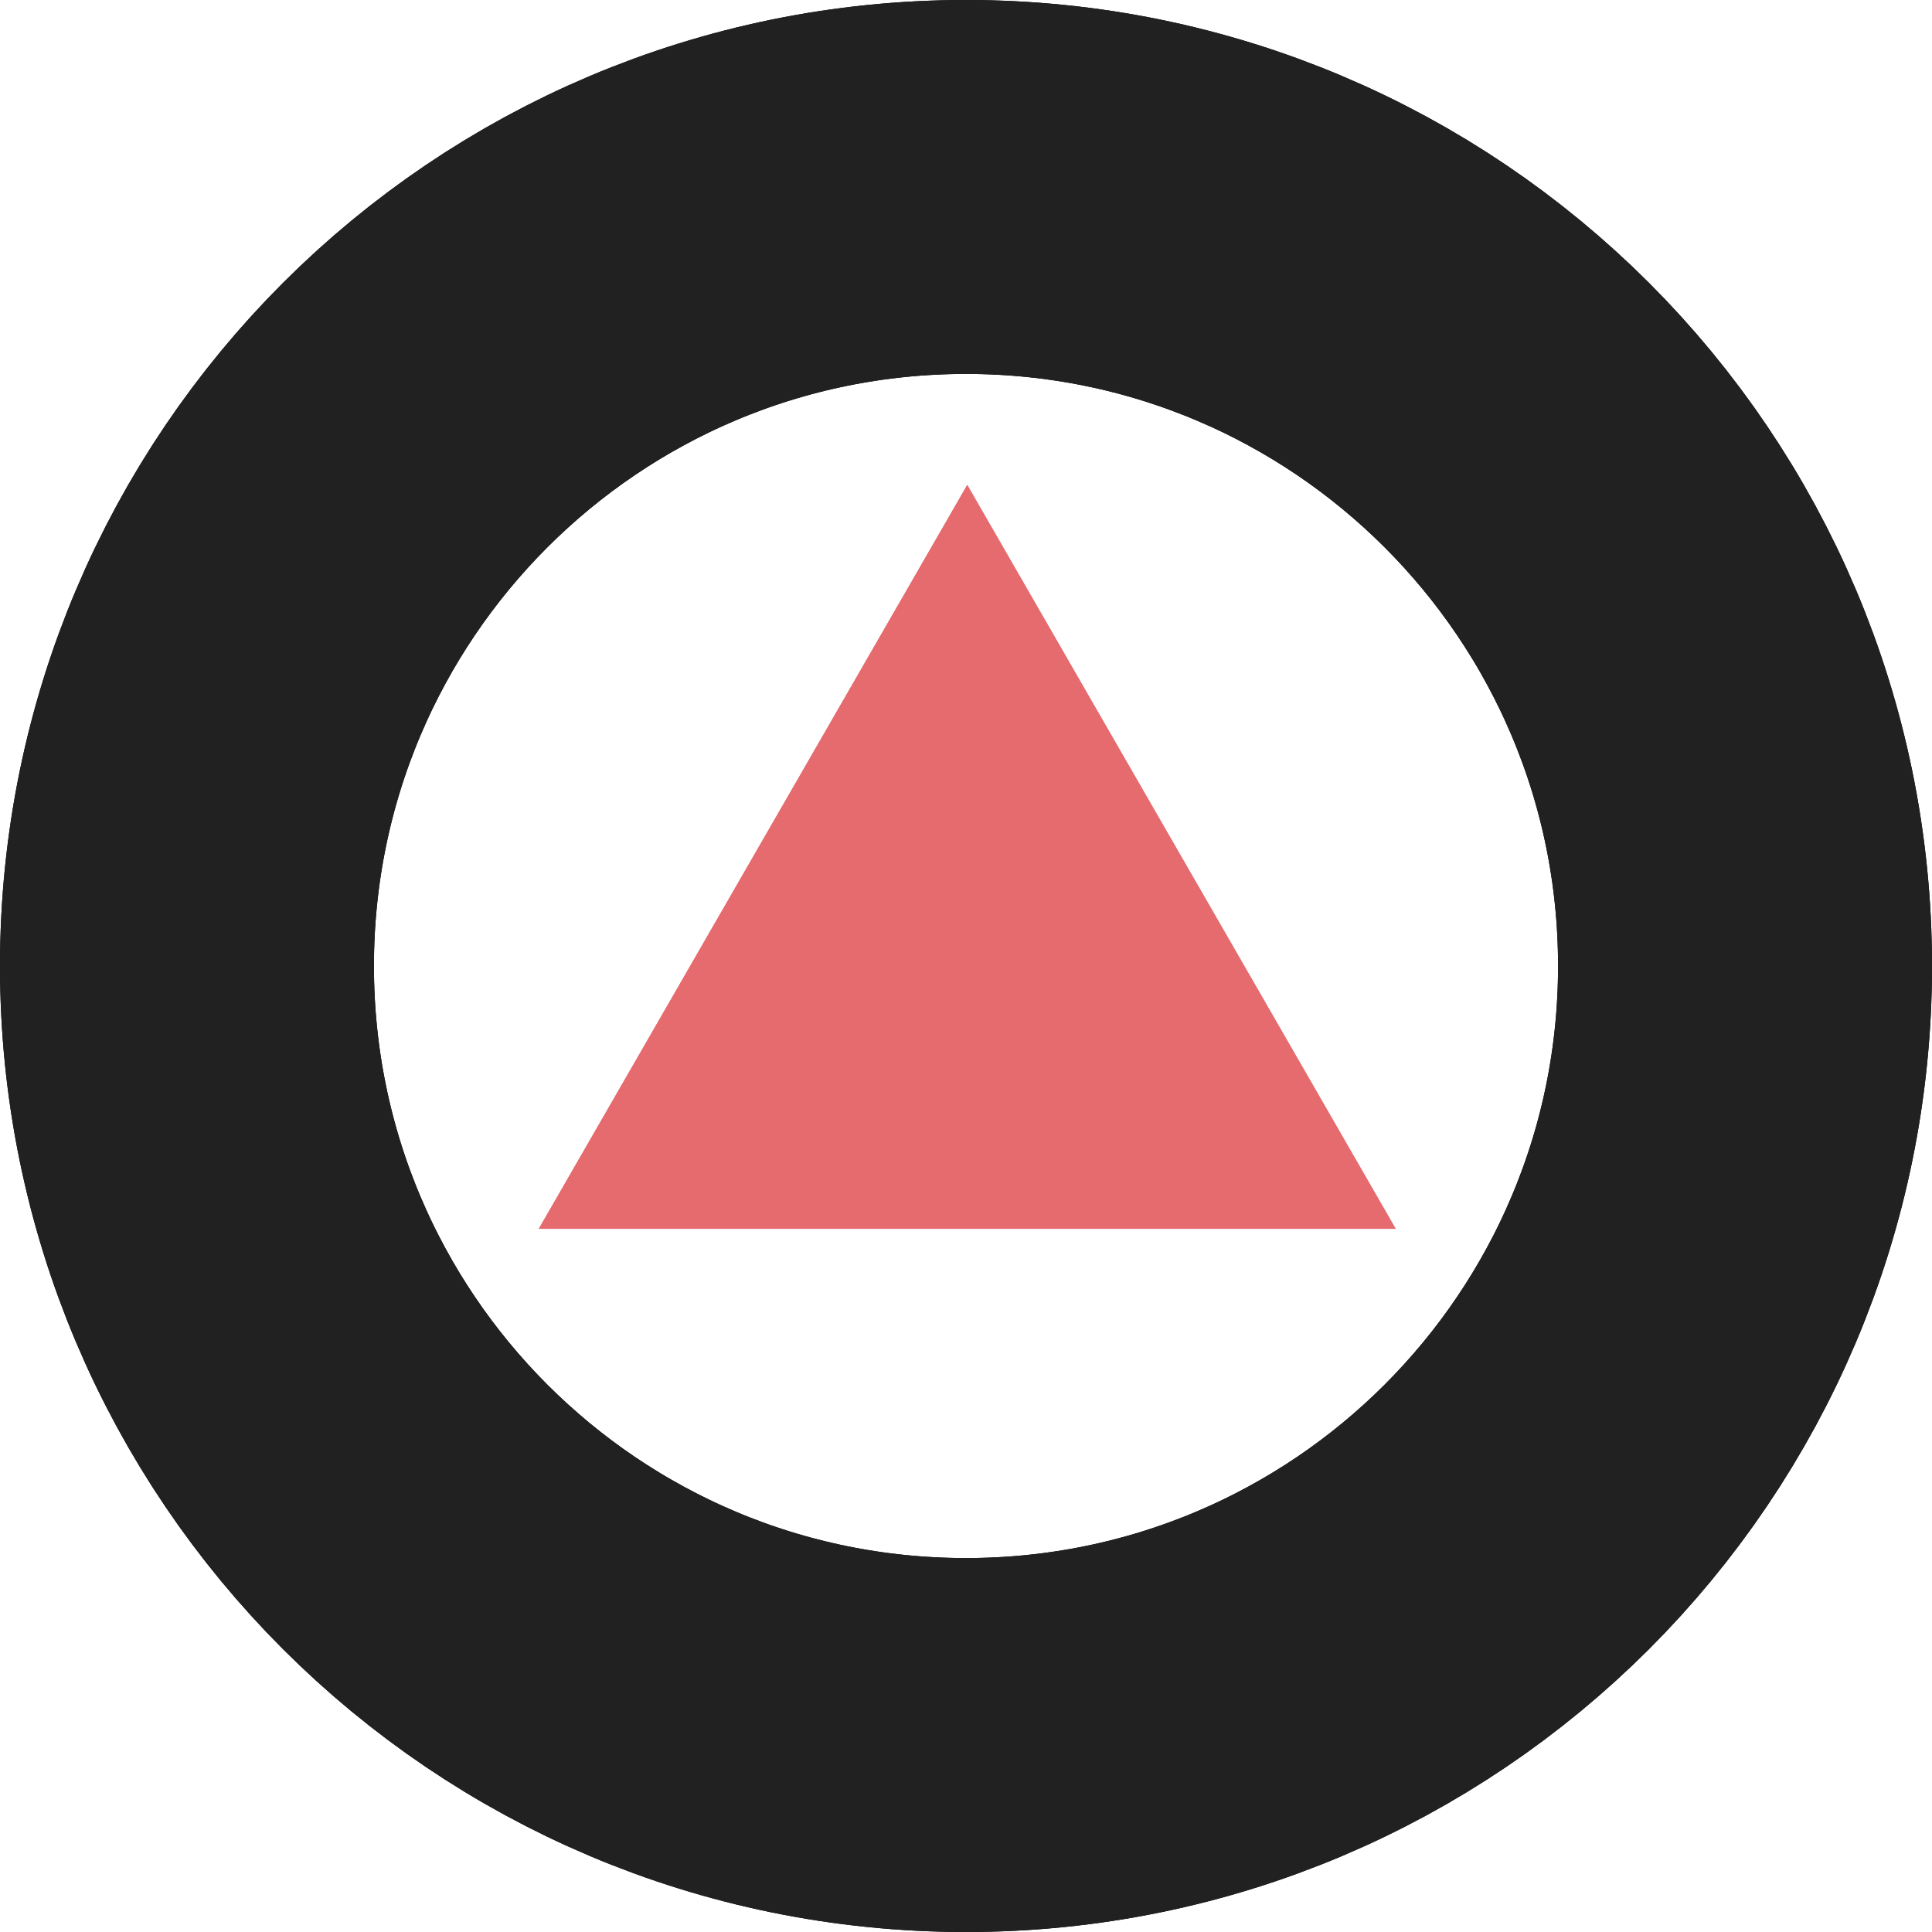
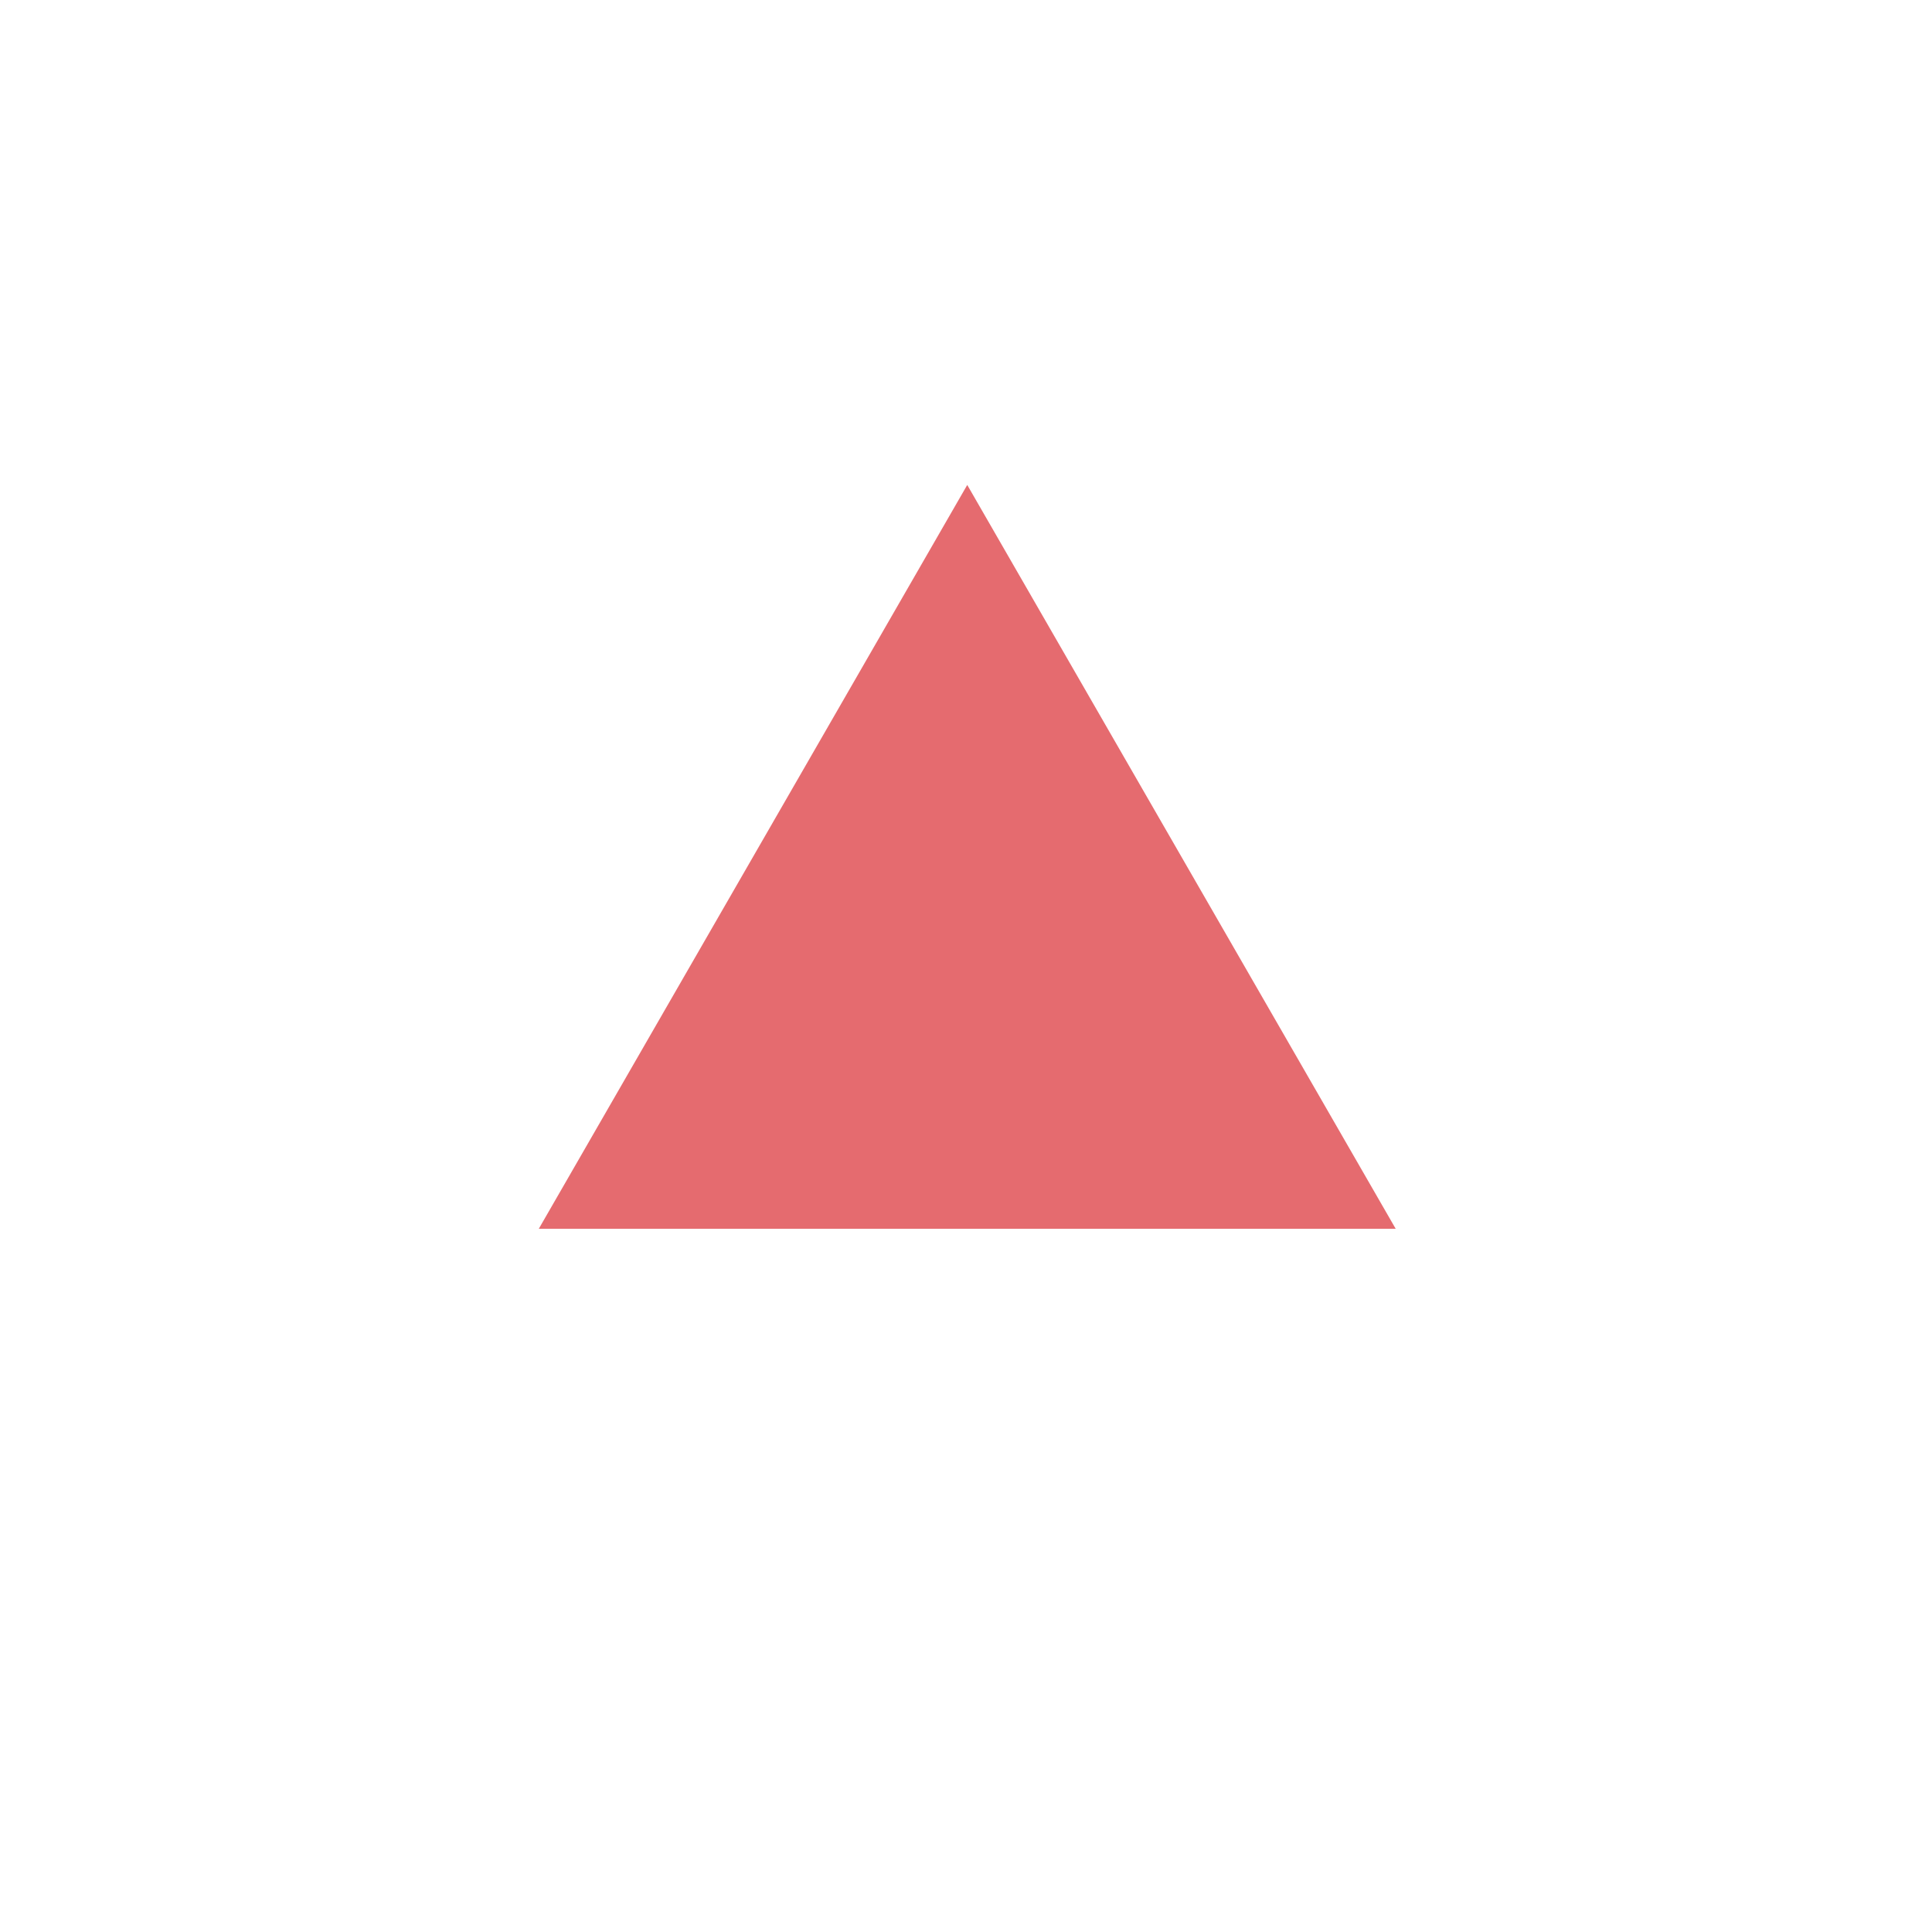
- <svg viewBox="0 0 31 31">
-   <g transform="translate(-32 -23)">
-     <g transform="translate(32 23)">
-       <g fill="none" stroke="#000" stroke-width="6">
-         <circle cx="15.5" cy="15.5" r="15.5" stroke="none" />
-         <circle cx="15.5" cy="15.5" r="12.5" fill="none" />
-       </g>
-       <path d="M6.875,0,13.75,11.936H0Z" transform="translate(8.645 7.781)" fill="#e56b6f" />
-     </g>
-     <g transform="translate(32 23)" fill="none" stroke="#212121" stroke-width="6">
-       <circle cx="15.5" cy="15.5" r="15.5" stroke="none" />
-       <circle cx="15.5" cy="15.5" r="12.5" fill="none" />
-     </g>
-     <path d="M6.875,0,13.75,11.936H0Z" transform="translate(40.645 30.781)" fill="#e56b6f" />
+ <svg xmlns="http://www.w3.org/2000/svg" width="31" height="31" viewBox="0 0 31 31">
+   <g id="Ellipse_1" data-name="Ellipse 1" fill="none" stroke-width="6">
+     <circle cx="15.5" cy="15.5" r="12.5" fill="none" />
  </g>
+   <path id="Path_52" stroke="none" data-name="Path 52" d="M6.875,0,13.75,11.936H0Z" transform="translate(8.645 7.781)" fill="#e56b6f" />
</svg>
